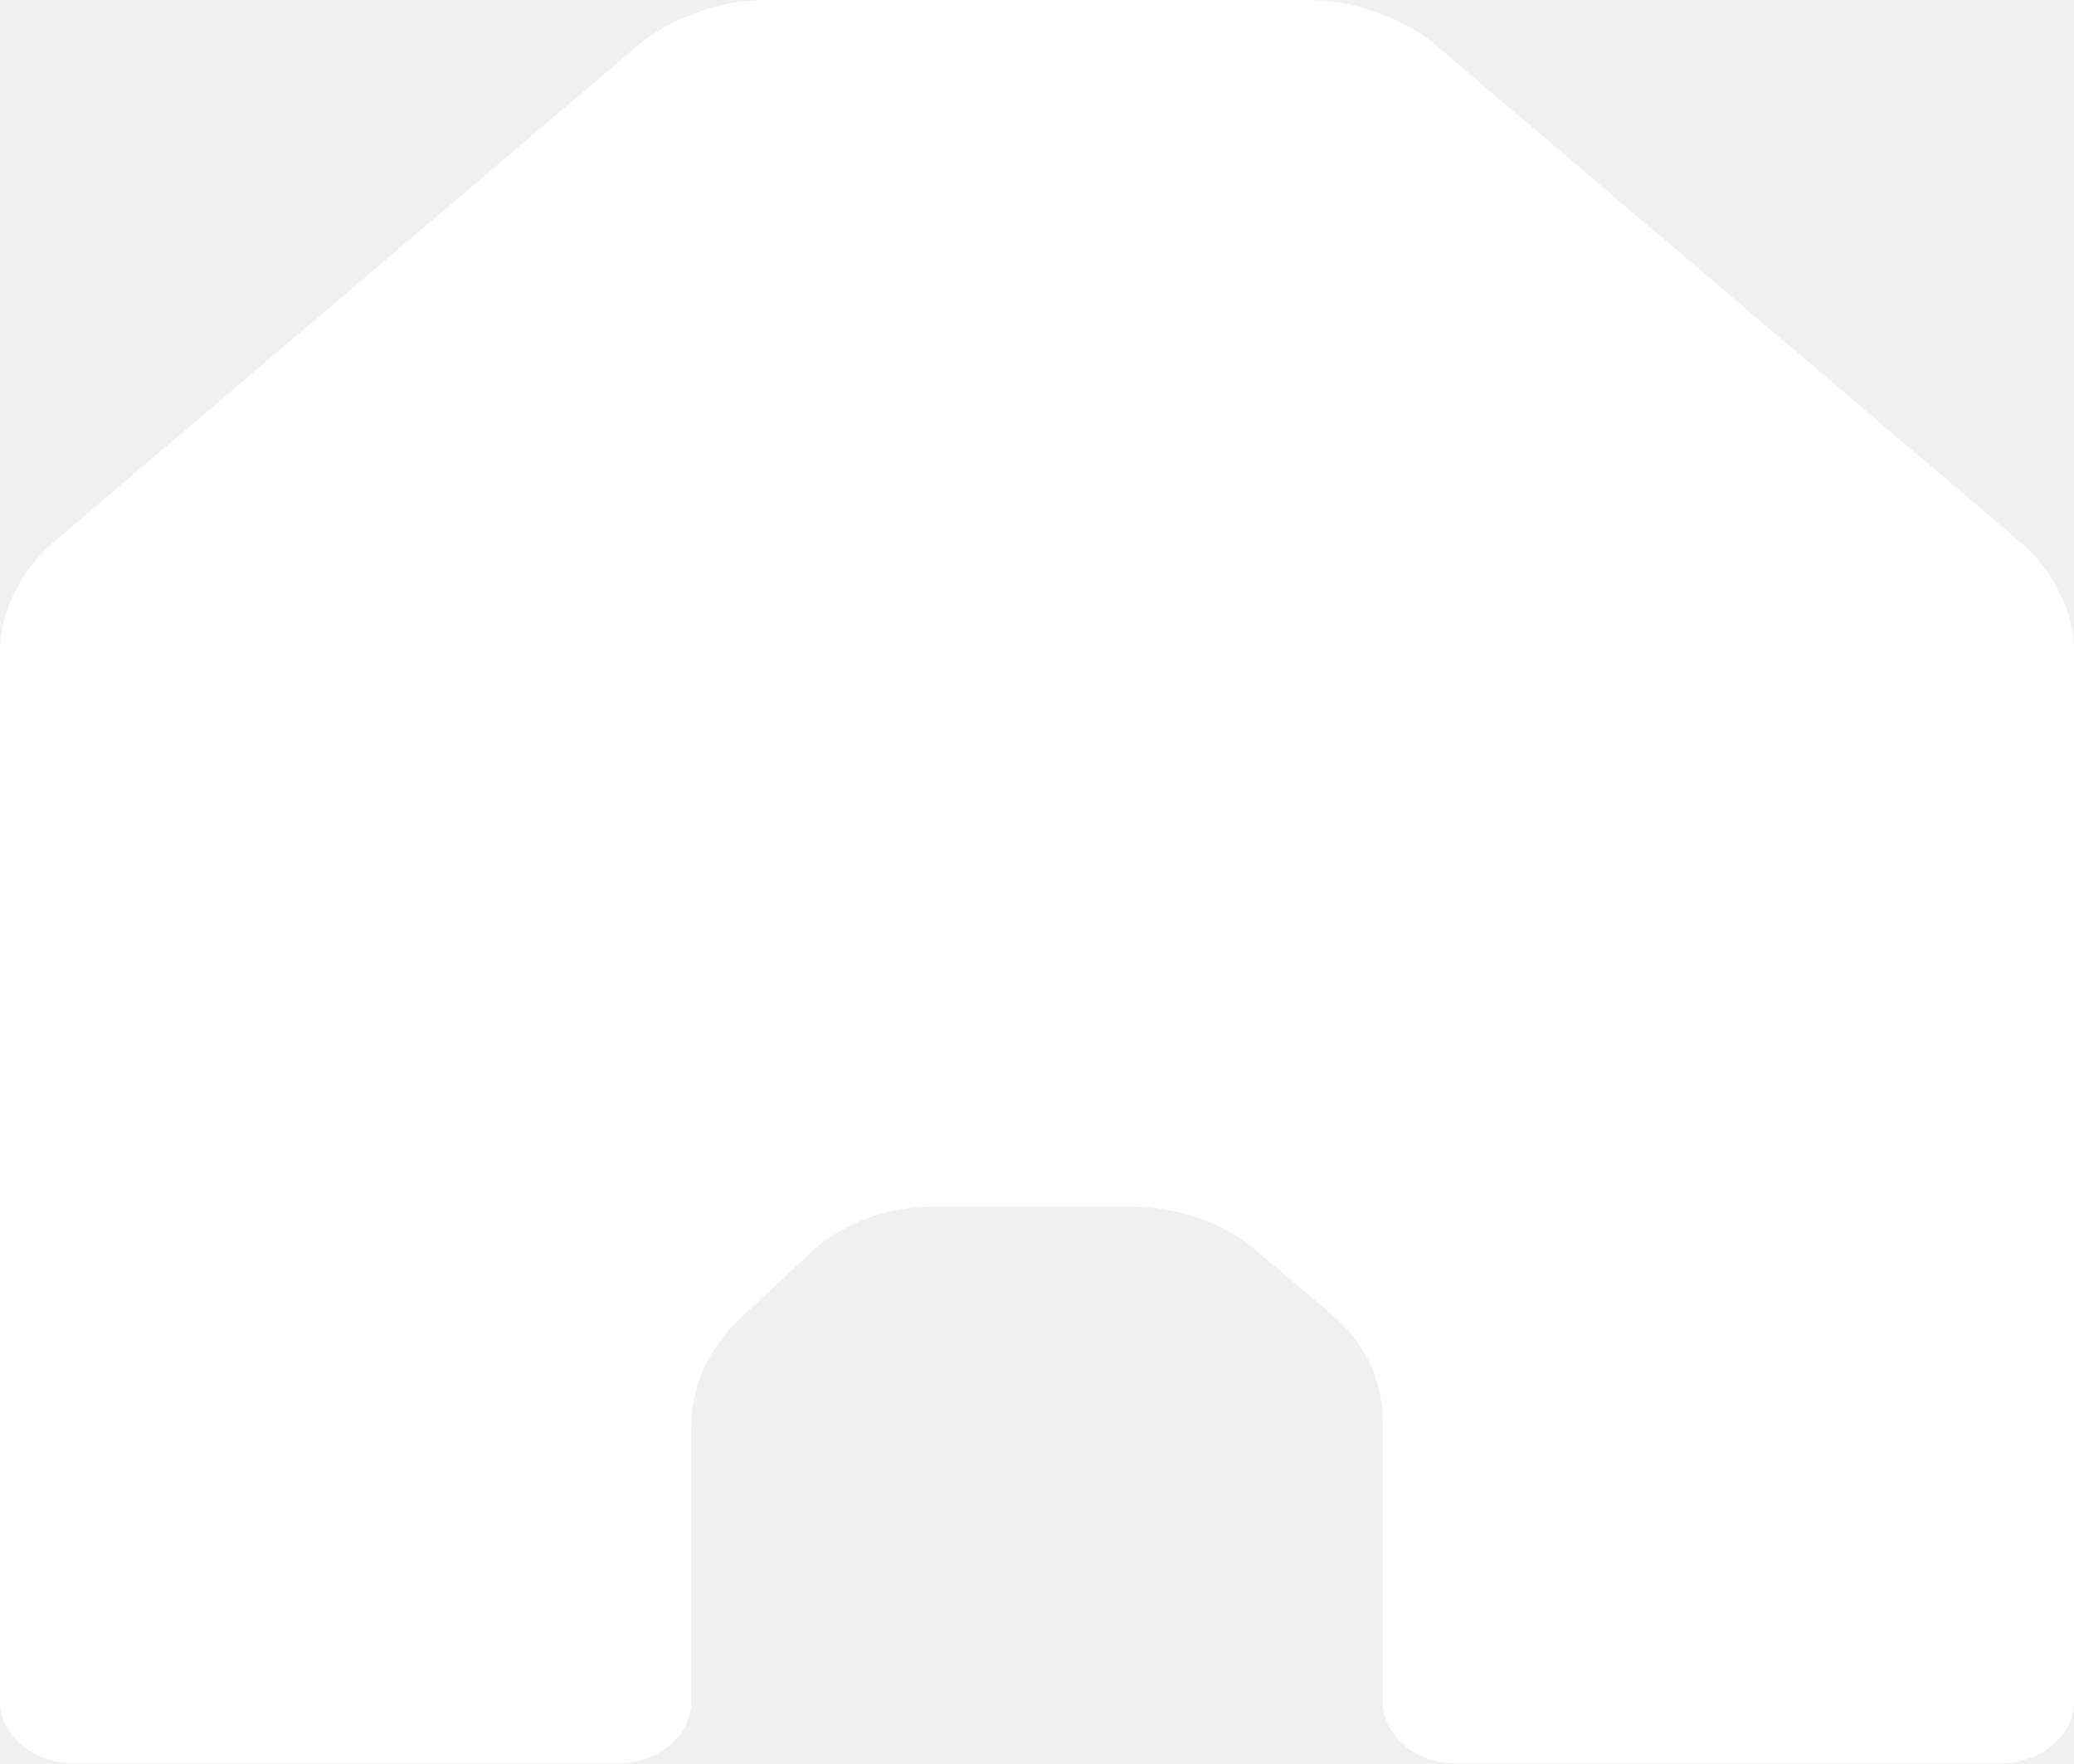
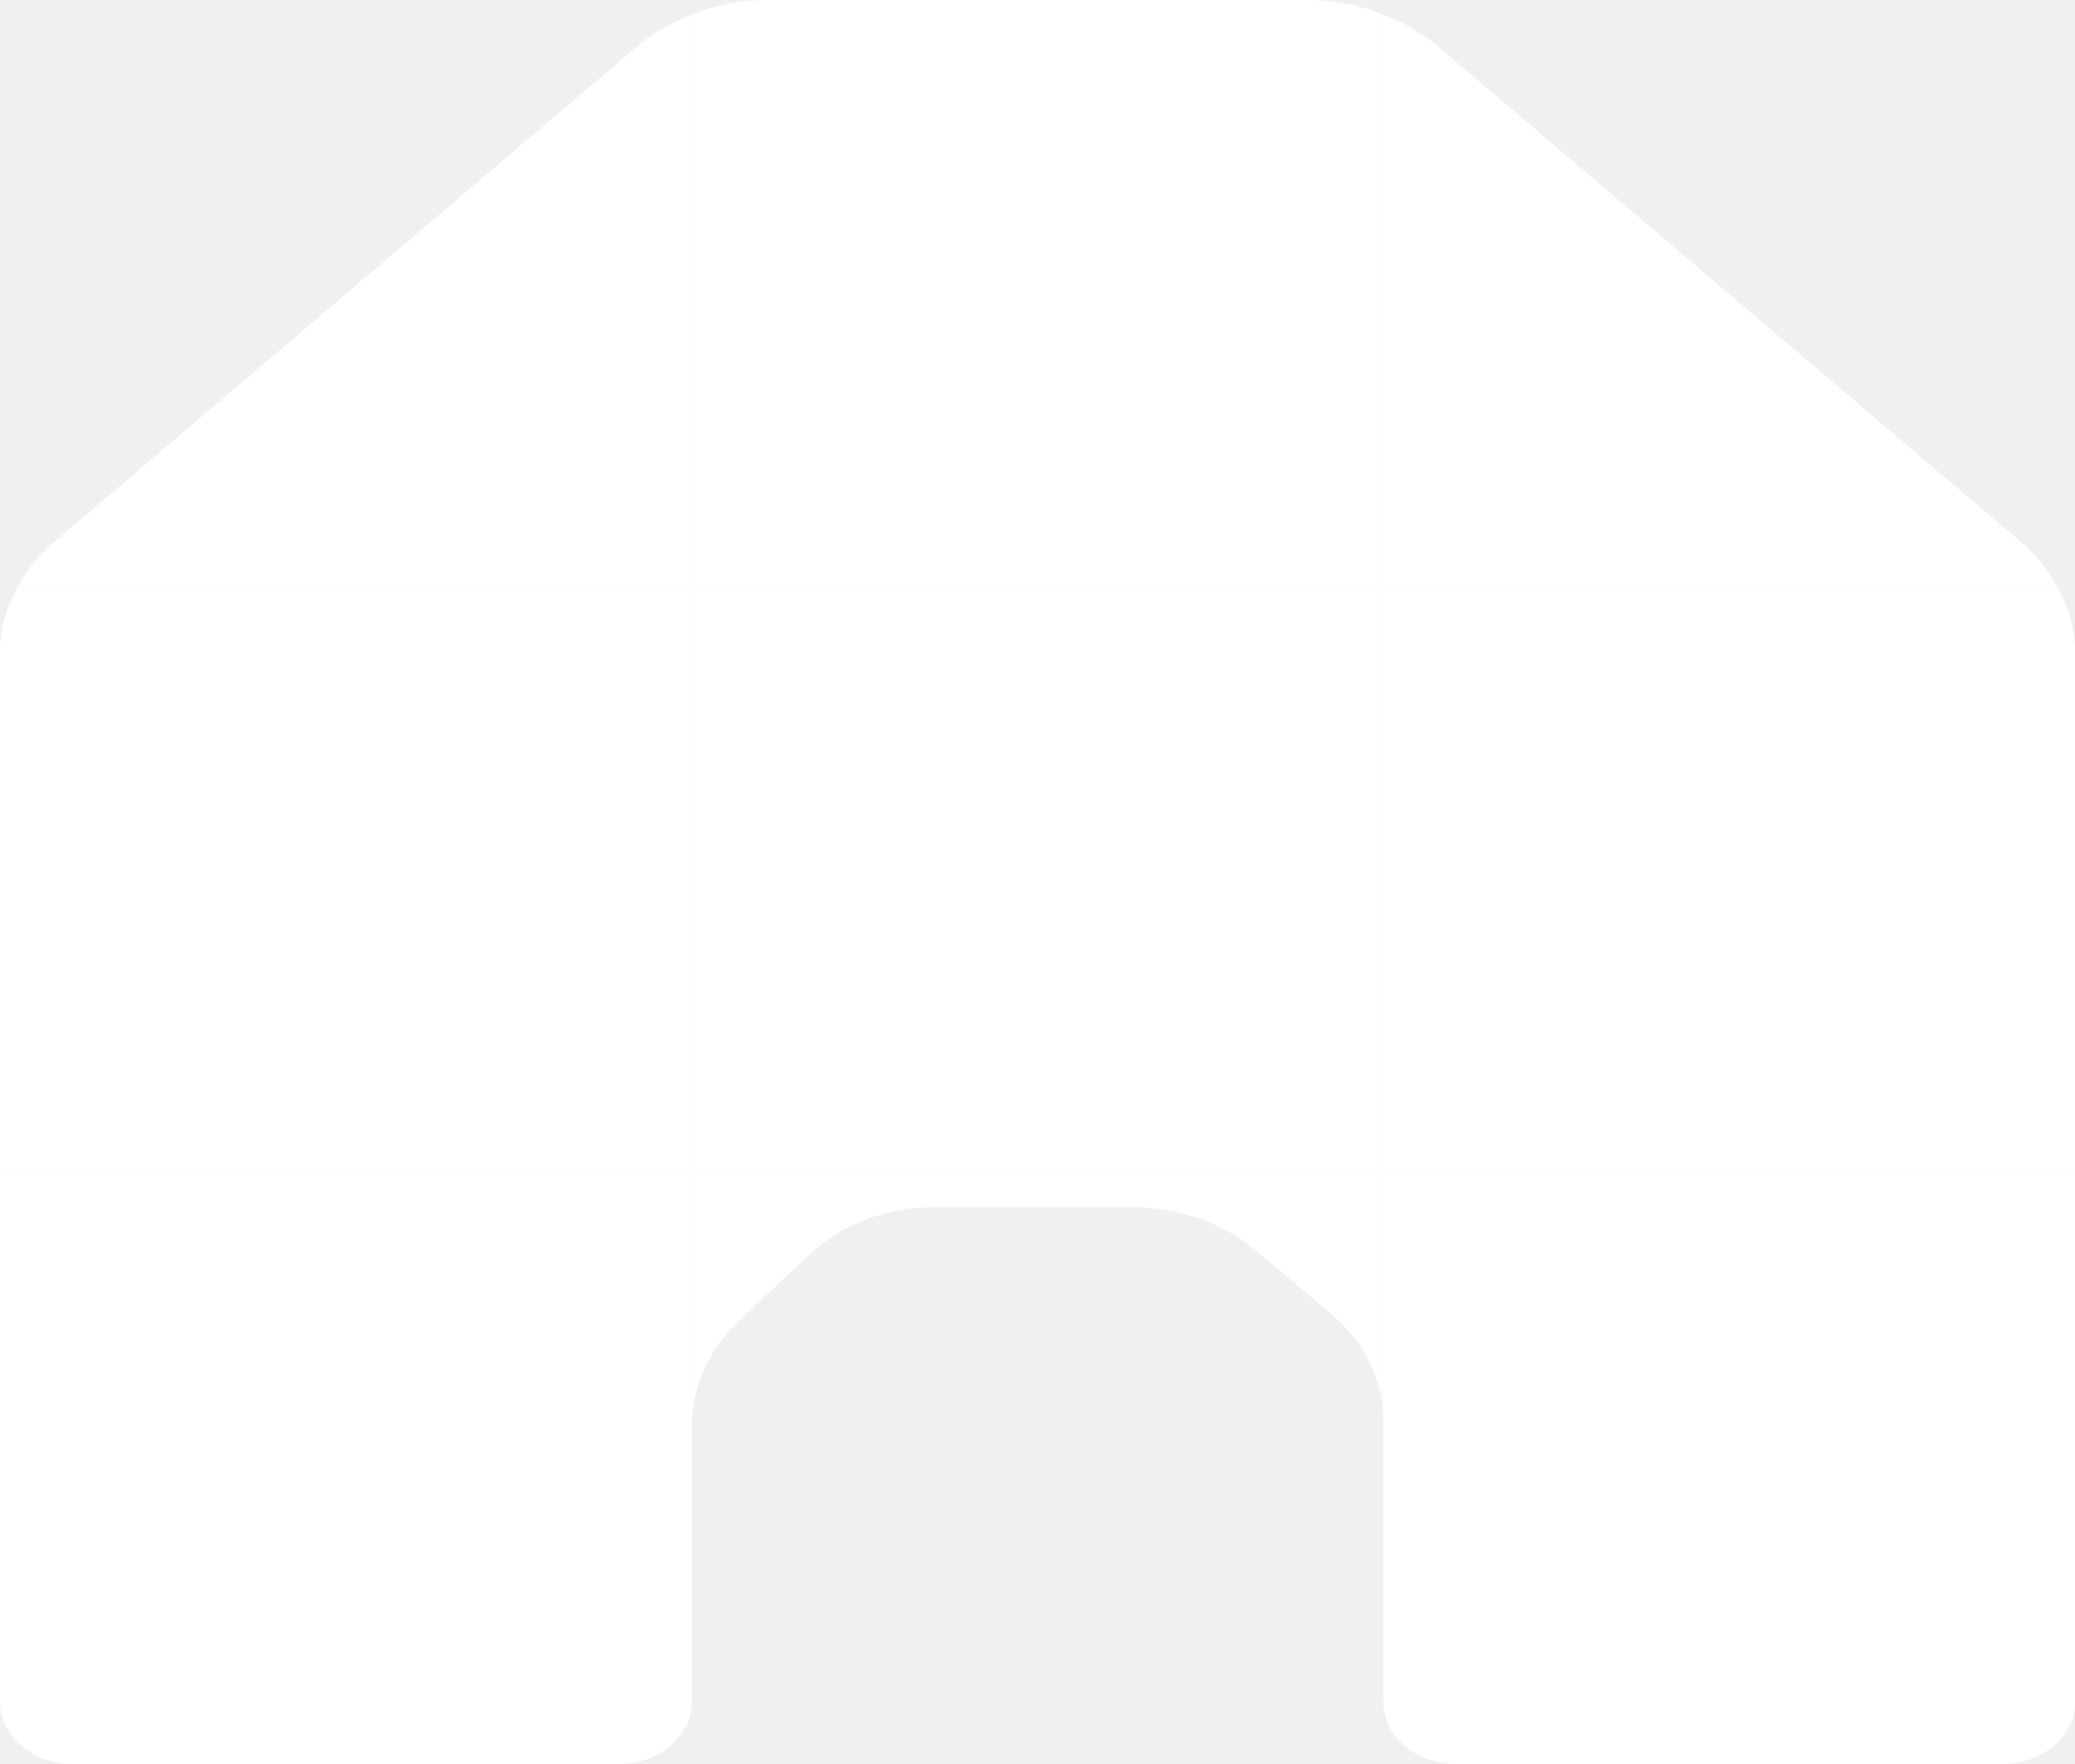
- <svg xmlns="http://www.w3.org/2000/svg" width="79.375mm" height="67.469mm" viewBox="0 0 79.375 67.469" version="1.1" id="svg1">
+ <svg xmlns="http://www.w3.org/2000/svg" width="300" height="255" viewBox="0 0 79.375 67.469" version="1.1" id="svg1">
  <defs id="defs1" />
  <g id="layer1" transform="translate(-54.23958,-97.63125)">
    <g id="g1" transform="matrix(0.7708339,0,0,0.6666667,12.42987,32.54375)" style="stroke-width:1.395">
      <g id="g2" transform="matrix(1.013513,0,0,0.9960938,-0.7329676,0.3813726)" style="stroke-width:1.388">
        <path d="M 88.106,165.365 H 54.24 v 30.295 a 3.572,3.572 0 0 0 3.572,3.572 h 26.723 a 3.572,3.572 0 0 0 3.572,-3.572 z" style="opacity:1;fill:#ffffff;stroke-width:4.165;stroke-linecap:round;stroke-linejoin:round;paint-order:stroke markers fill" id="path46" />
        <path d="m 88.106,165.365 v 14.442 c -6.3e-5,-2.298 0.858,-4.514 2.405,-6.213 l 3.451,-3.789 c 1.532,-1.682 3.702,-2.64 5.977,-2.64 h 9.719 c 2.288,-2e-5 4.483,0.905 6.106,2.517 l 3.675,3.651 c 1.622,1.611 2.534,3.803 2.534,6.09 v -14.059 z" style="opacity:1;fill:#ffffff;stroke-width:4.165;stroke-linecap:round;stroke-linejoin:round;paint-order:stroke markers fill" id="path45" />
        <path d="m 121.973,165.365 v 30.295 a 3.572,3.572 0 0 0 3.572,3.572 h 26.723 a 3.572,3.572 0 0 0 3.572,-3.572 v -30.295 z" style="opacity:1;fill:#ffffff;stroke-width:4.165;stroke-linecap:round;stroke-linejoin:round;paint-order:stroke markers fill" id="path39" />
        <path d="M 88.106,131.498 H 55.078 a 8.623,8.623 0 0 0 -0.838,3.572 v 30.295 h 33.867 z" style="opacity:1;fill:#ffffff;stroke-width:4.165;stroke-linecap:round;stroke-linejoin:round;paint-order:stroke markers fill" id="path44" />
        <path d="m 88.106,131.498 v 33.867 h 33.867 v -33.867 z" style="opacity:1;fill:#ffffff;stroke-width:4.165;stroke-linecap:round;stroke-linejoin:round;paint-order:stroke markers fill" id="path43" />
        <path d="m 121.973,131.498 v 33.867 h 33.867 V 135.07 a 8.623,8.623 0 0 0 -0.838,-3.572 z" style="opacity:1;fill:#ffffff;stroke-width:4.165;stroke-linecap:round;stroke-linejoin:round;paint-order:stroke markers fill" id="path37" />
        <path d="m 88.106,98.48 a 8.623,8.623 0 0 0 -2.526,1.677 l -28.815,28.815 a 8.623,8.623 0 0 0 -1.688,2.526 h 33.029 z" style="opacity:1;fill:#ffffff;stroke-width:4.165;stroke-linecap:round;stroke-linejoin:round;paint-order:stroke markers fill" id="path42" />
        <path d="m 88.106,98.48 v 33.018 h 33.867 V 98.48 a 8.623,8.623 0 0 0 -3.572,-0.849 H 91.678 a 8.623,8.623 0 0 0 -3.572,0.849 z" style="opacity:1;fill:#ffffff;stroke-width:4.165;stroke-linecap:round;stroke-linejoin:round;paint-order:stroke markers fill" id="path41" />
        <path d="m 121.973,98.48 v 33.018 h 33.029 a 8.623,8.623 0 0 0 -1.688,-2.526 l -28.815,-28.815 a 8.623,8.623 0 0 0 -2.526,-1.677 z" style="opacity:1;fill:#ffffff;stroke-width:4.165;stroke-linecap:round;stroke-linejoin:round;paint-order:stroke markers fill" id="path35" />
      </g>
    </g>
  </g>
</svg>
